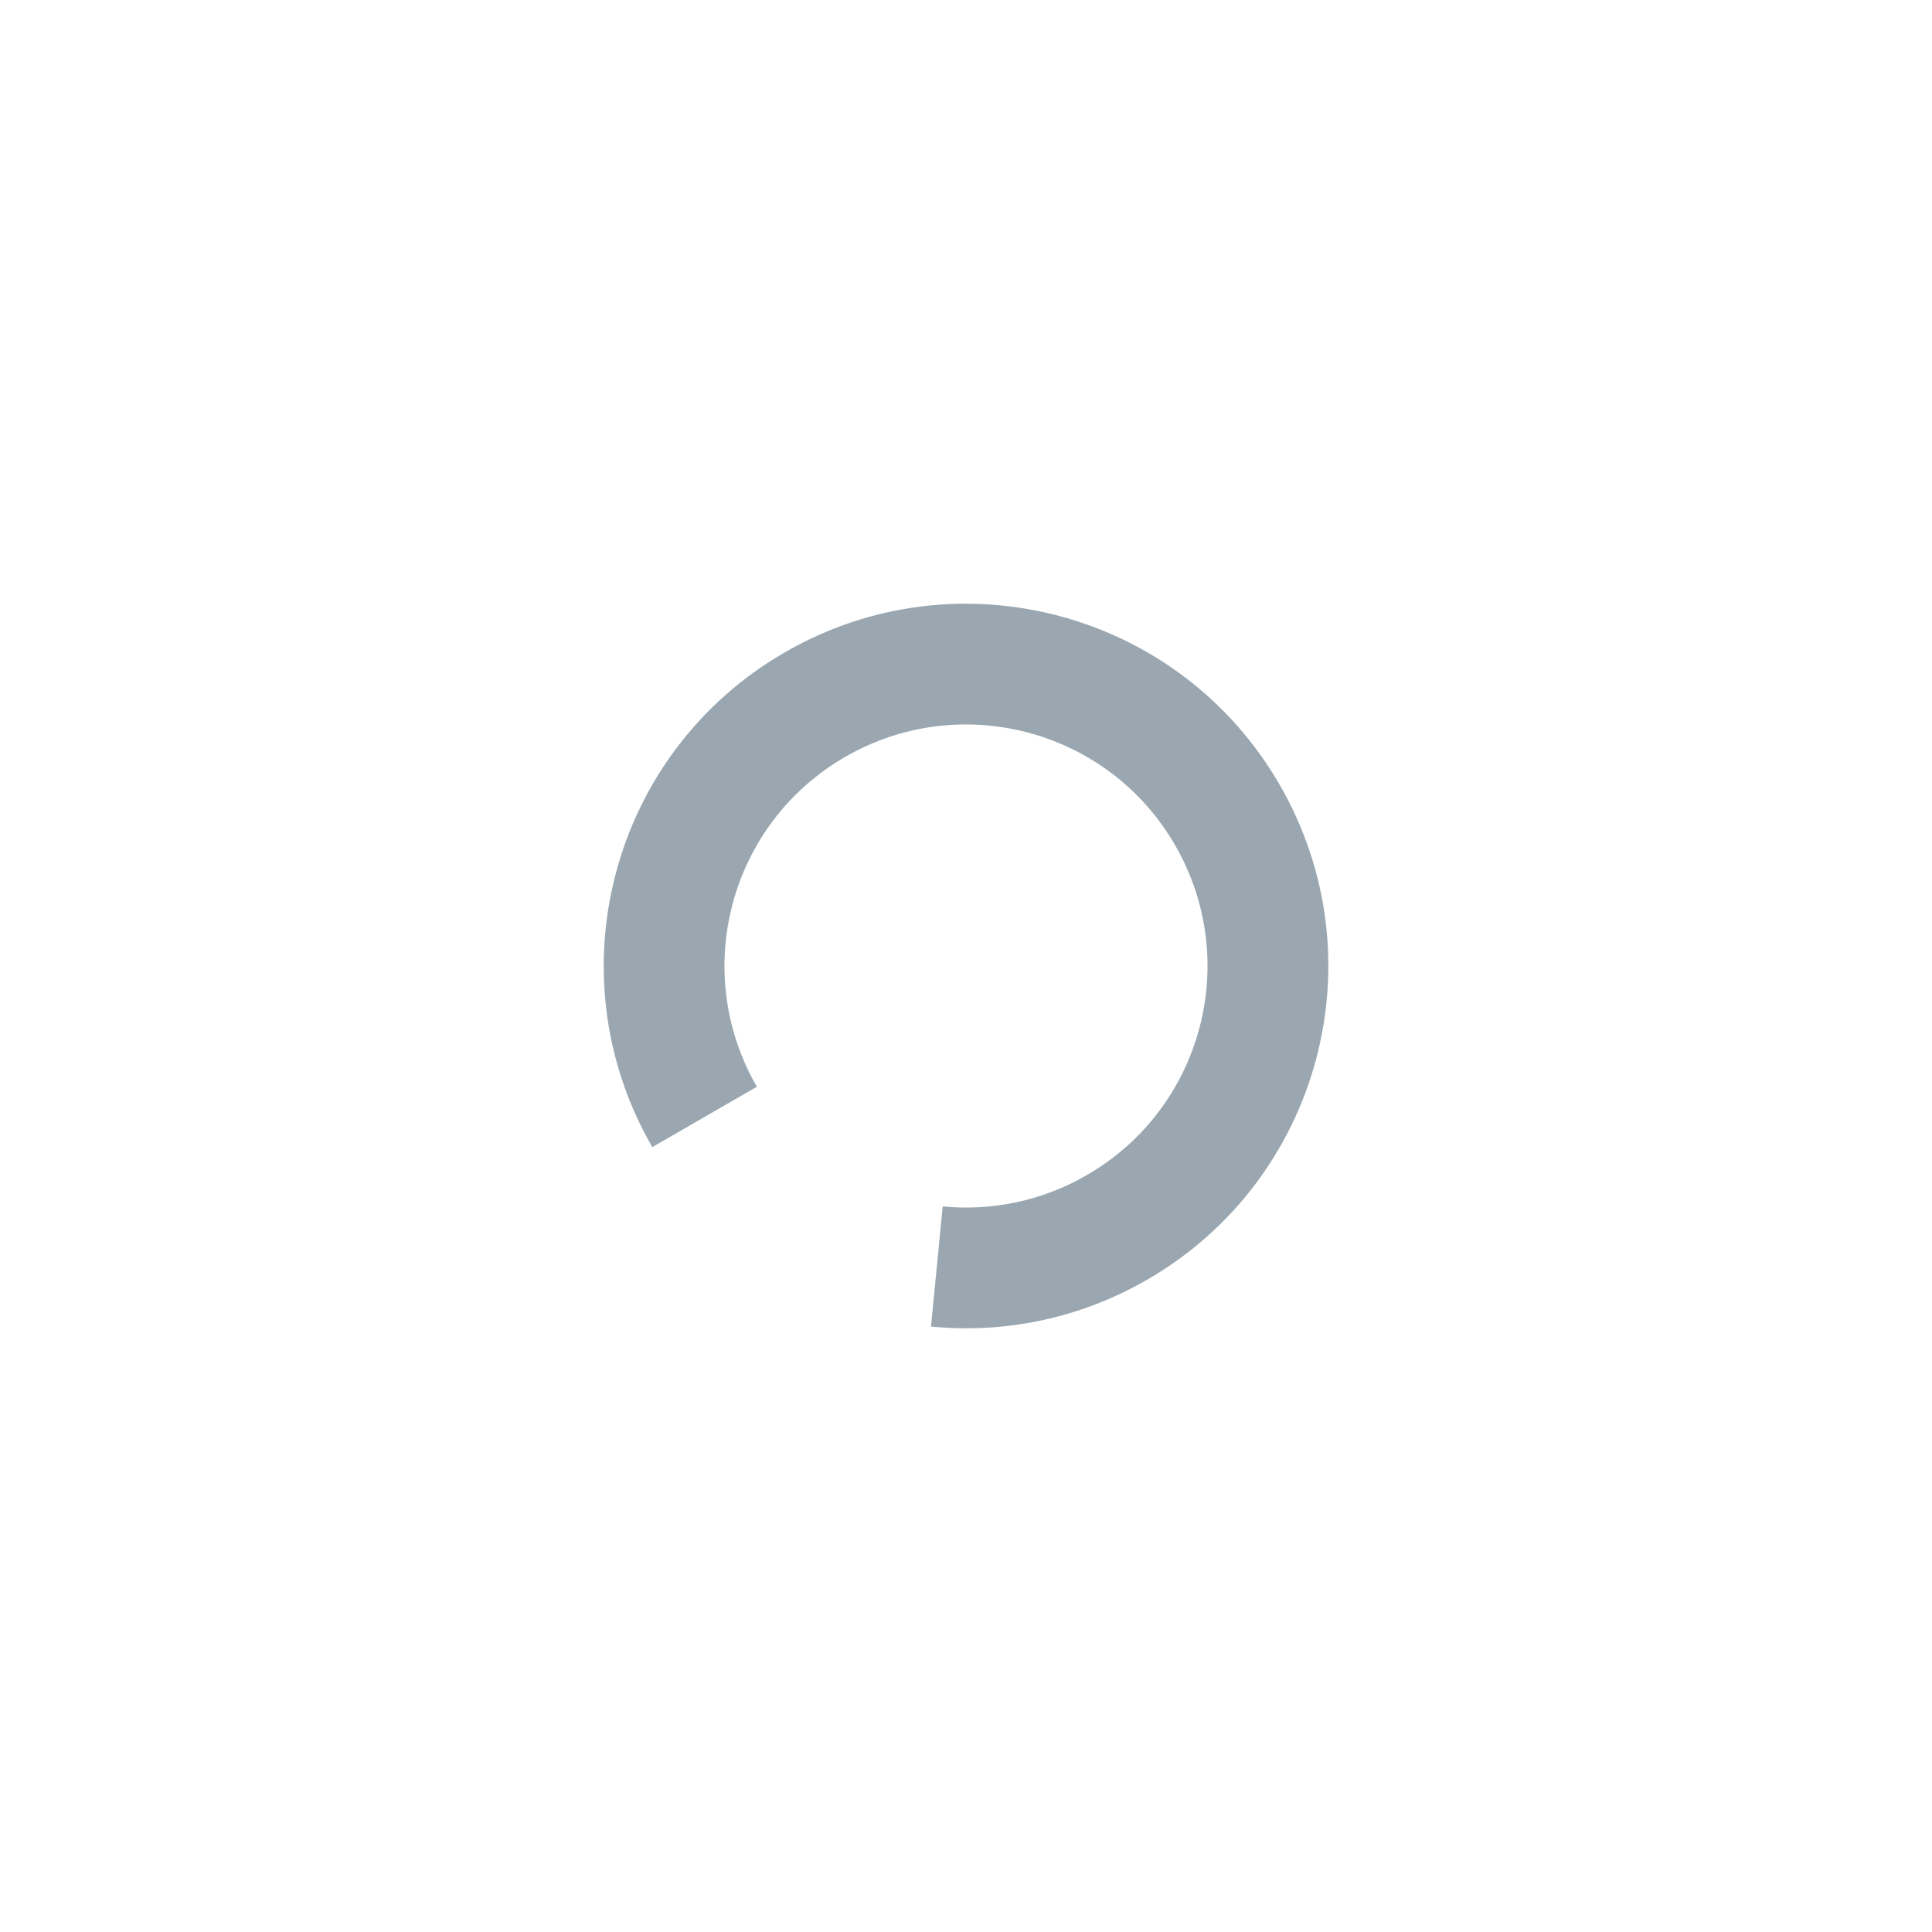
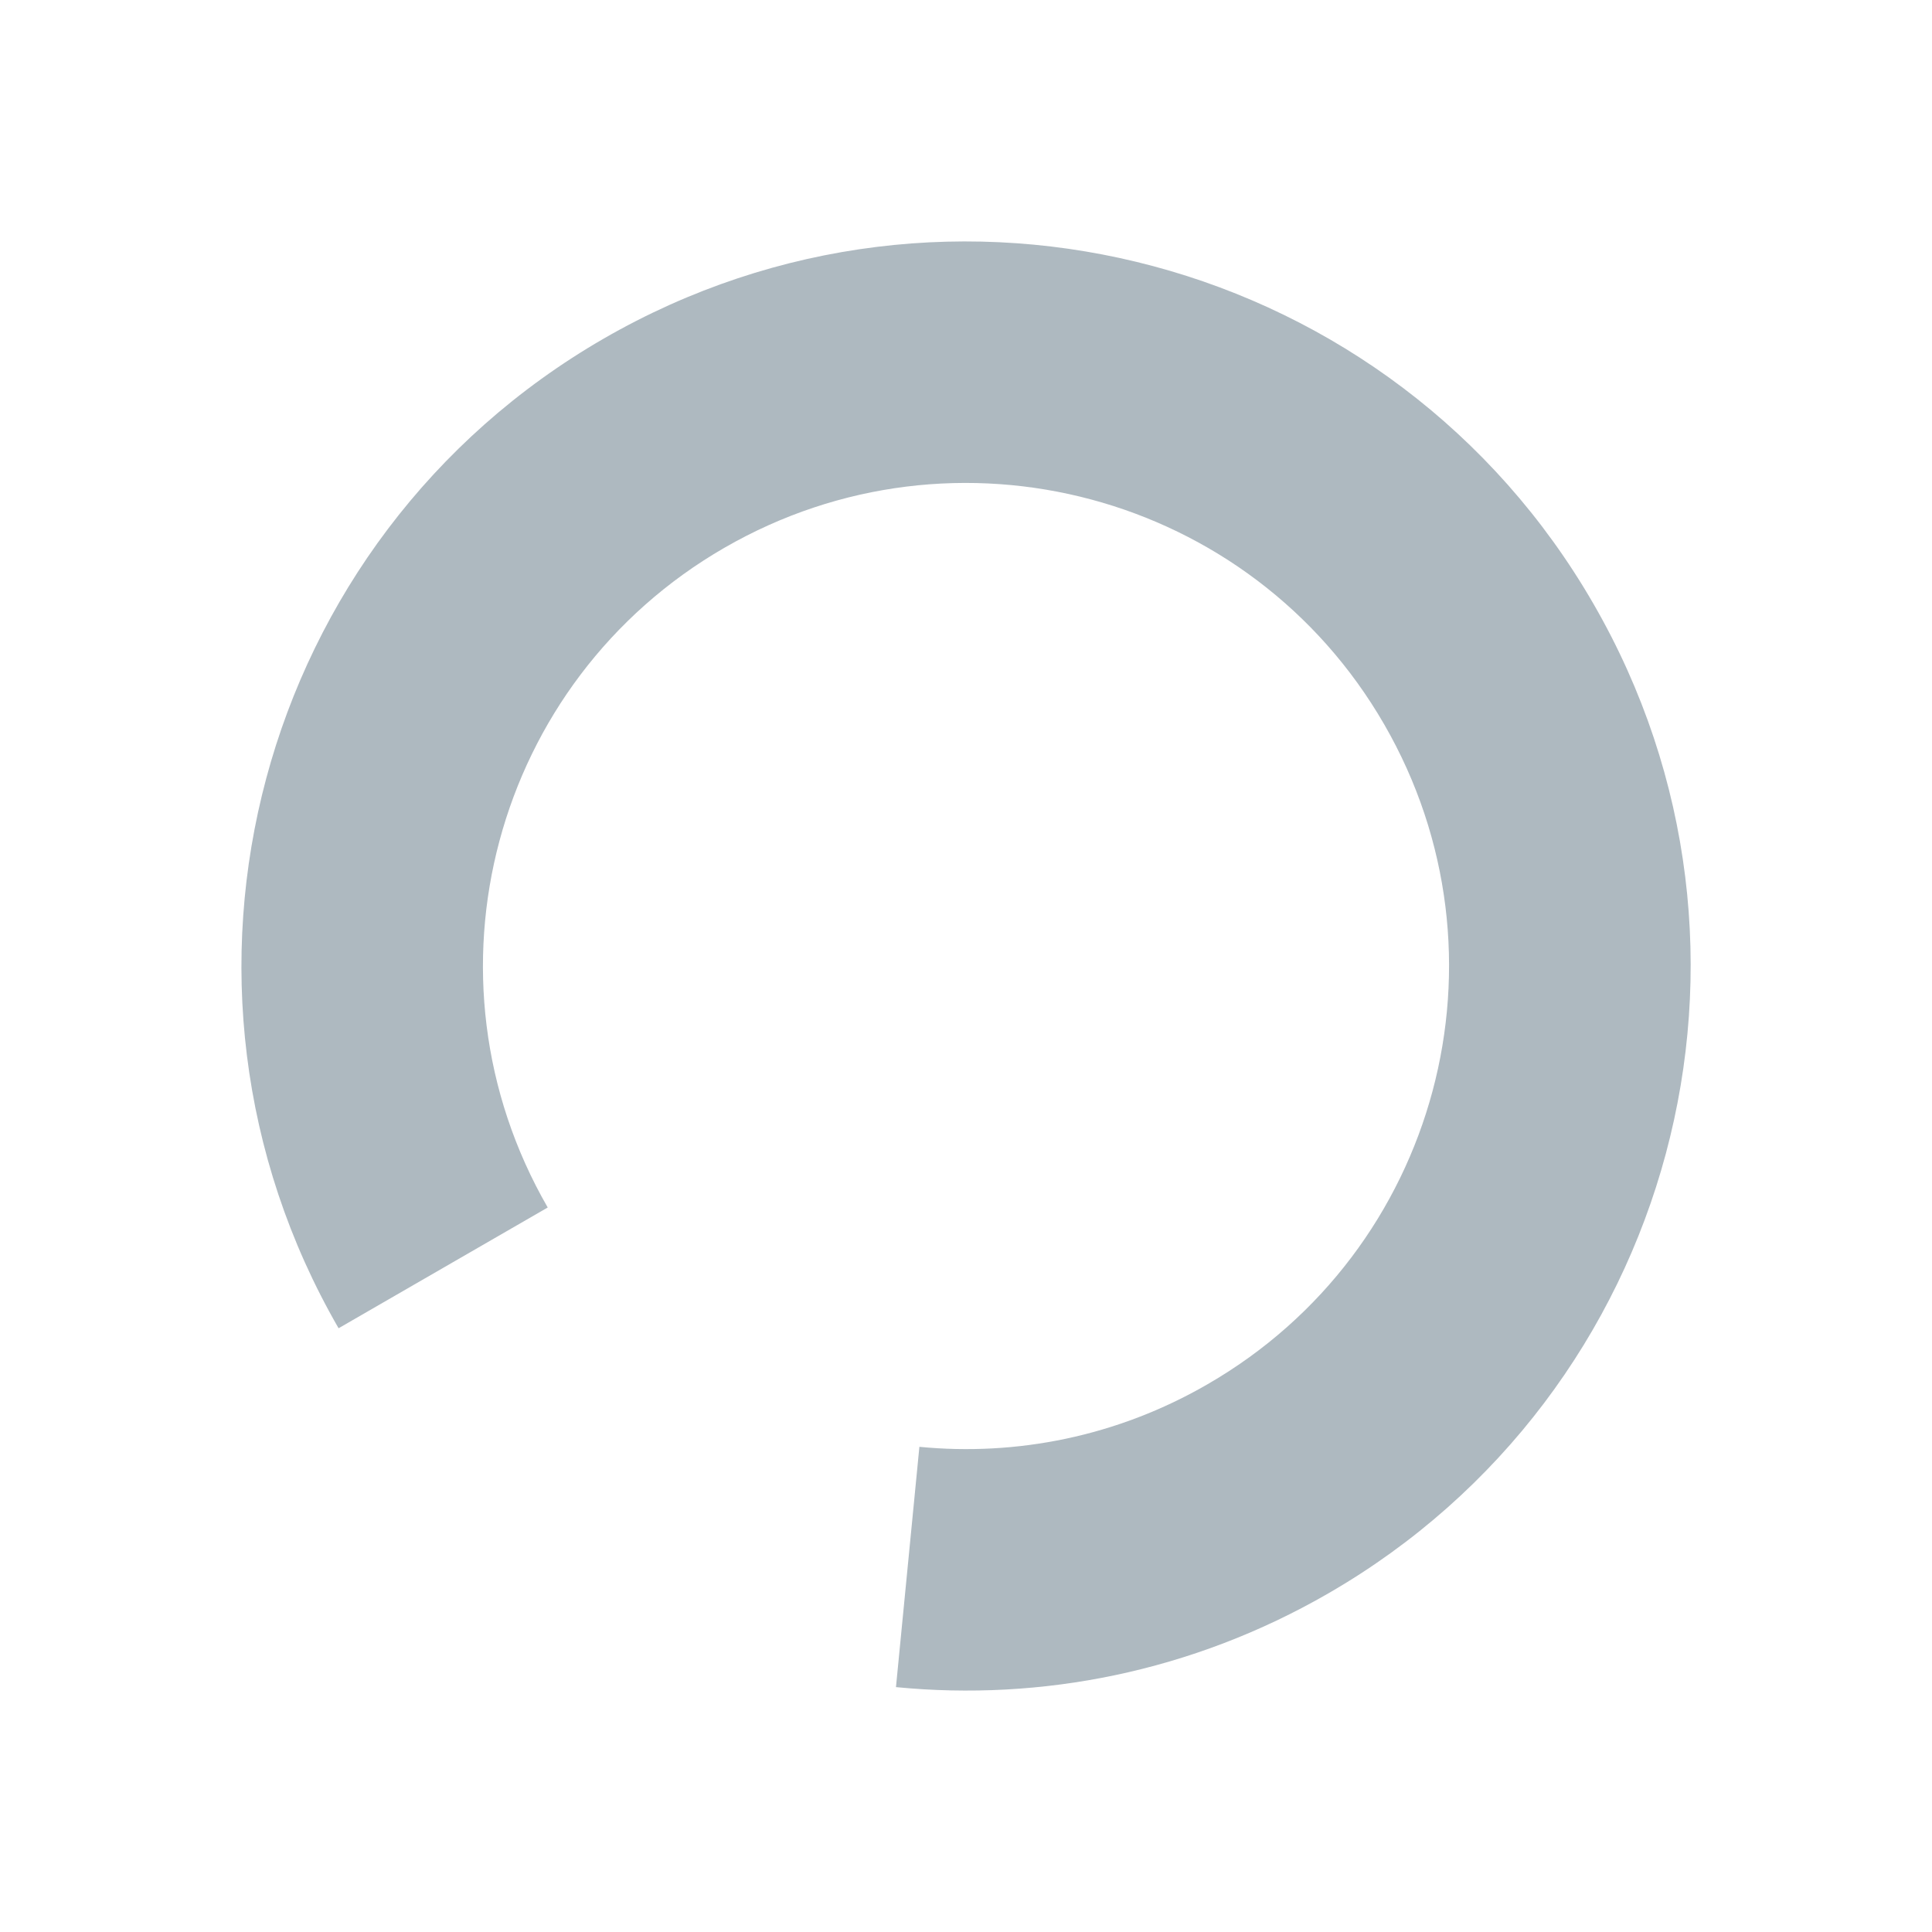
<svg xmlns="http://www.w3.org/2000/svg" width="16" height="16" viewBox="0 0 16 16" fill="none">
-   <path fill-rule="evenodd" clip-rule="evenodd" d="M5.402 9.5C4.574 8.065 5.065 6.23 6.5 5.402C7.935 4.574 9.77 5.065 10.598 6.5C11.427 7.935 10.935 9.77 9.5 10.598C8.937 10.923 8.312 11.045 7.71 10.986L7.807 9.991C8.208 10.03 8.625 9.949 9 9.732C9.957 9.18 10.284 7.957 9.732 7C9.18 6.043 7.957 5.716 7 6.268C6.043 6.82 5.716 8.043 6.268 9L5.402 9.5Z" fill="#9AA7B0" />
+   <path transform="translate(-8 -8) scale(2)" opacity="0.8" fill-rule="evenodd" clip-rule="evenodd" d="M5.402 9.5C4.574 8.065 5.065 6.23 6.5 5.402C7.935 4.574 9.77 5.065 10.598 6.5C11.427 7.935 10.935 9.77 9.5 10.598C8.937 10.923 8.312 11.045 7.71 10.986L7.807 9.991C8.208 10.03 8.625 9.949 9 9.732C9.957 9.18 10.284 7.957 9.732 7C9.18 6.043 7.957 5.716 7 6.268C6.043 6.82 5.716 8.043 6.268 9L5.402 9.5Z" fill="#9AA7B0" />
</svg>
